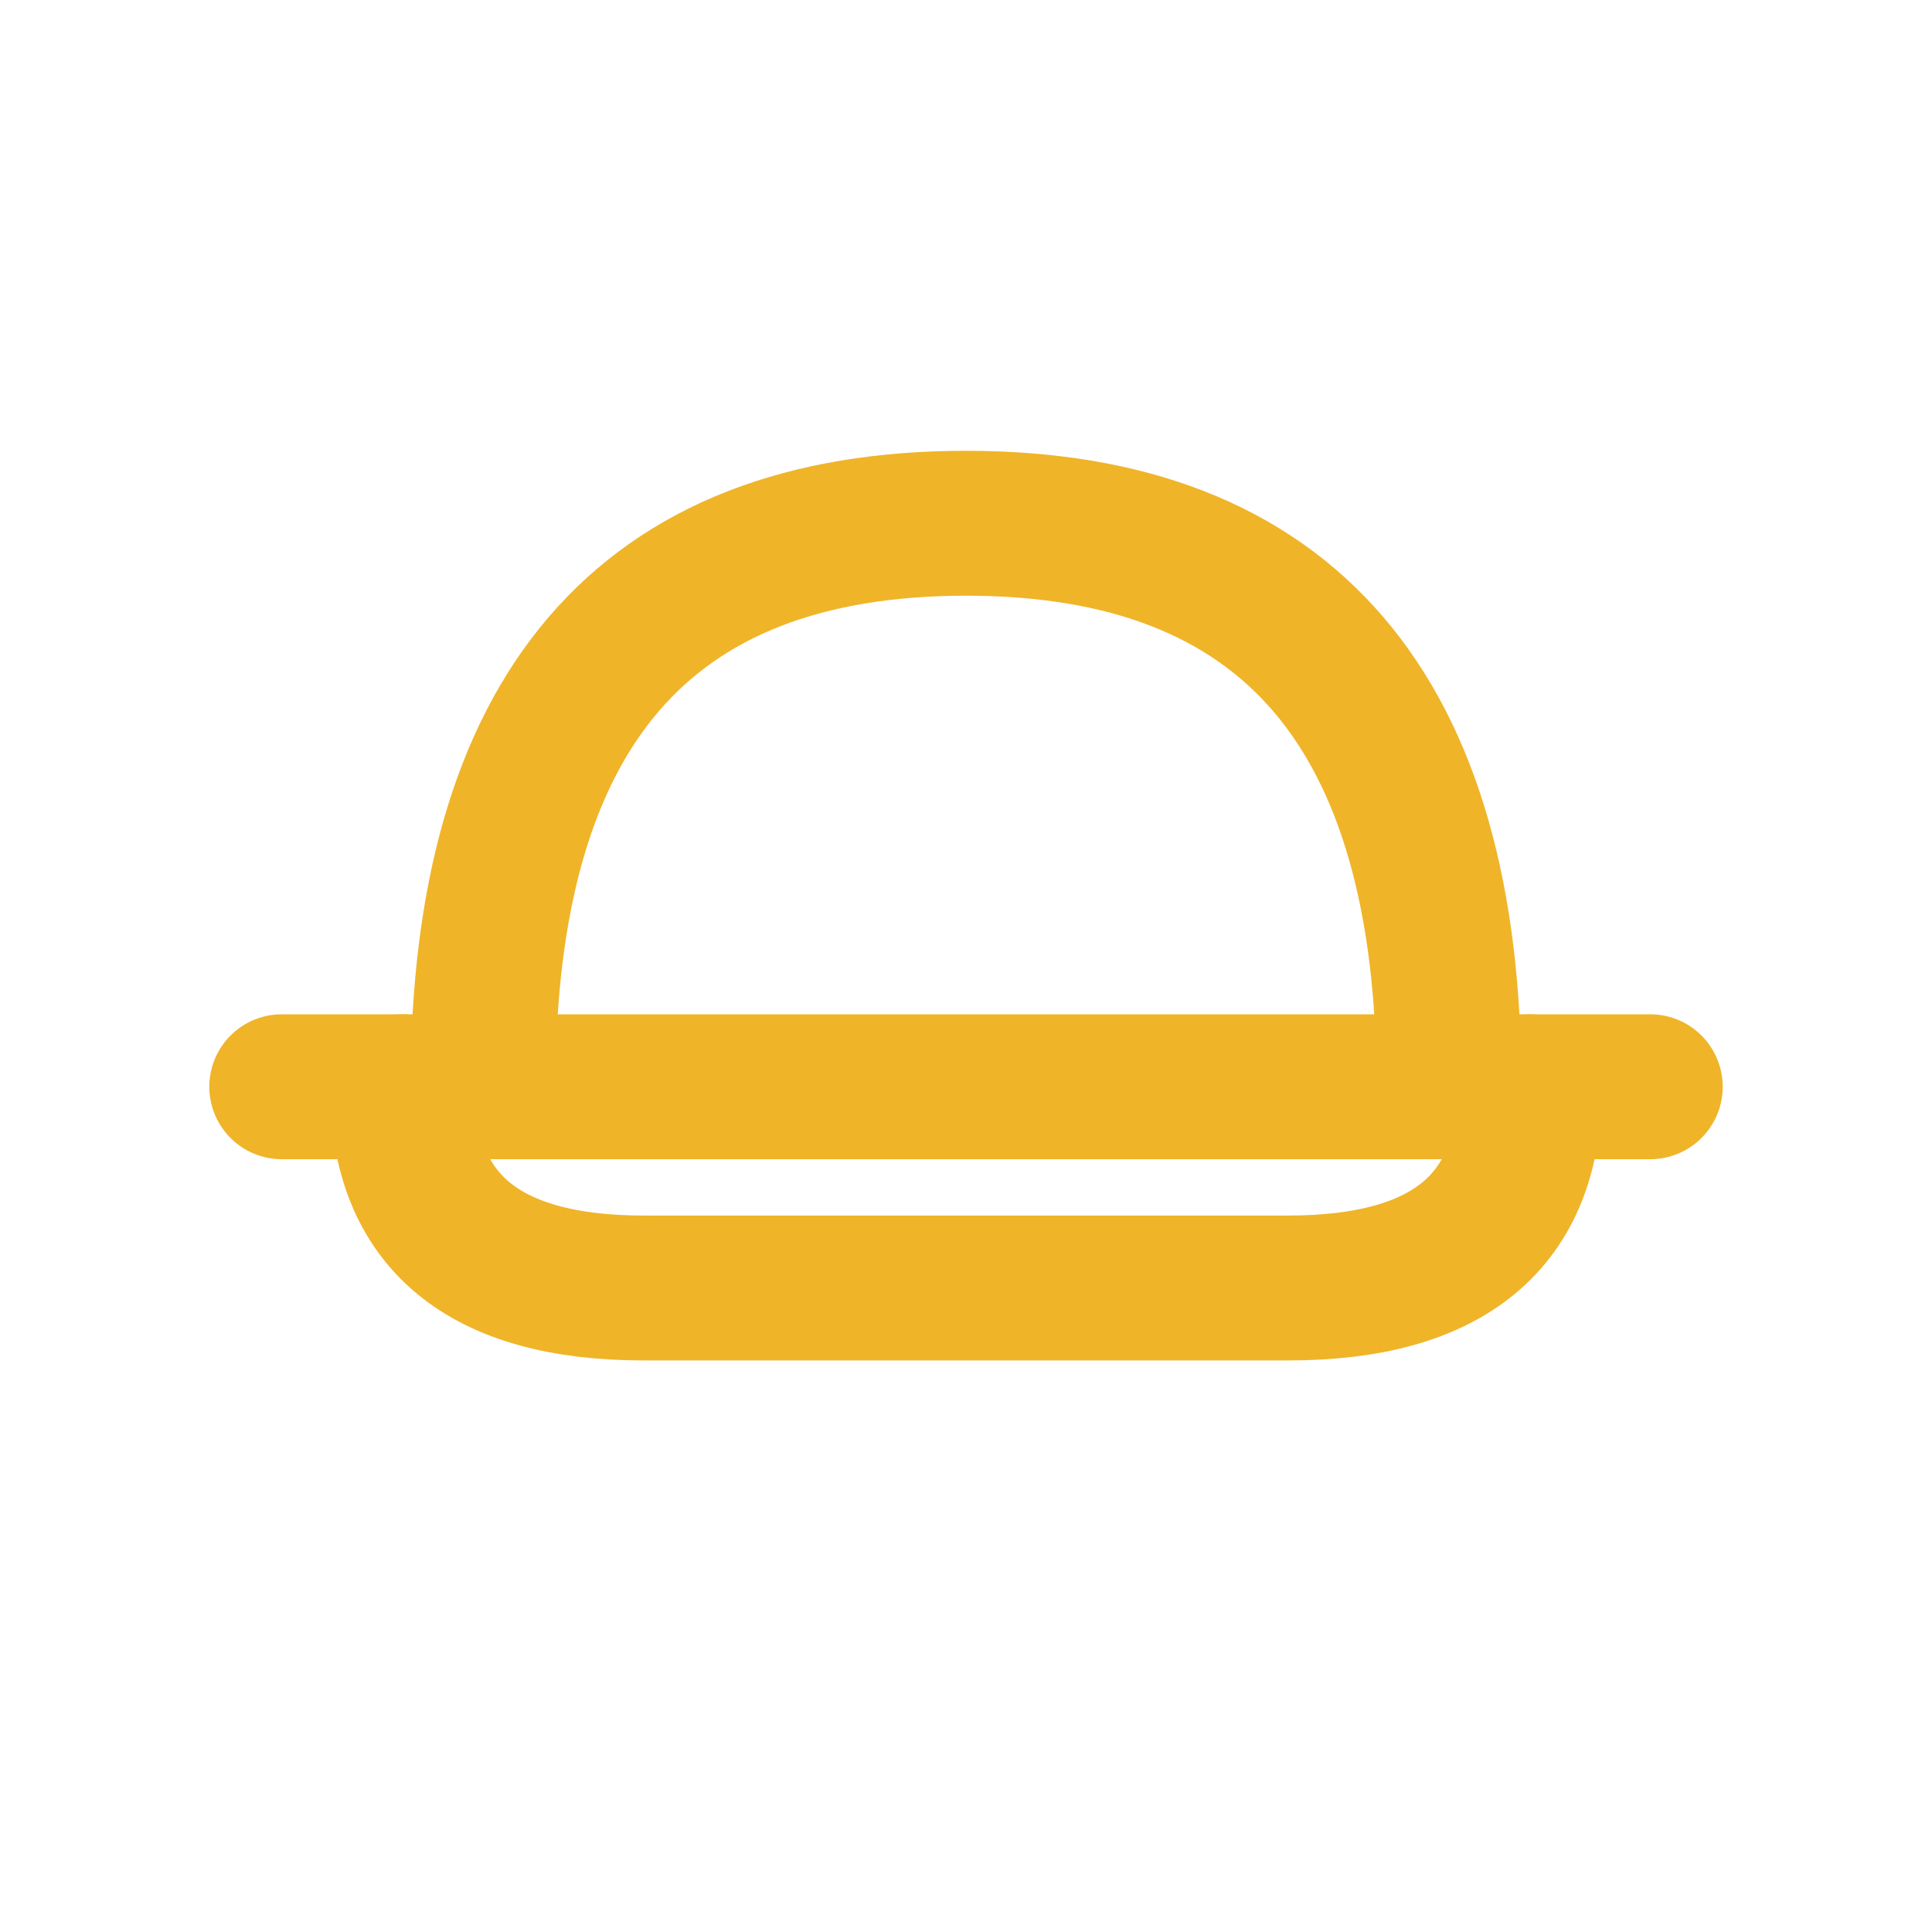
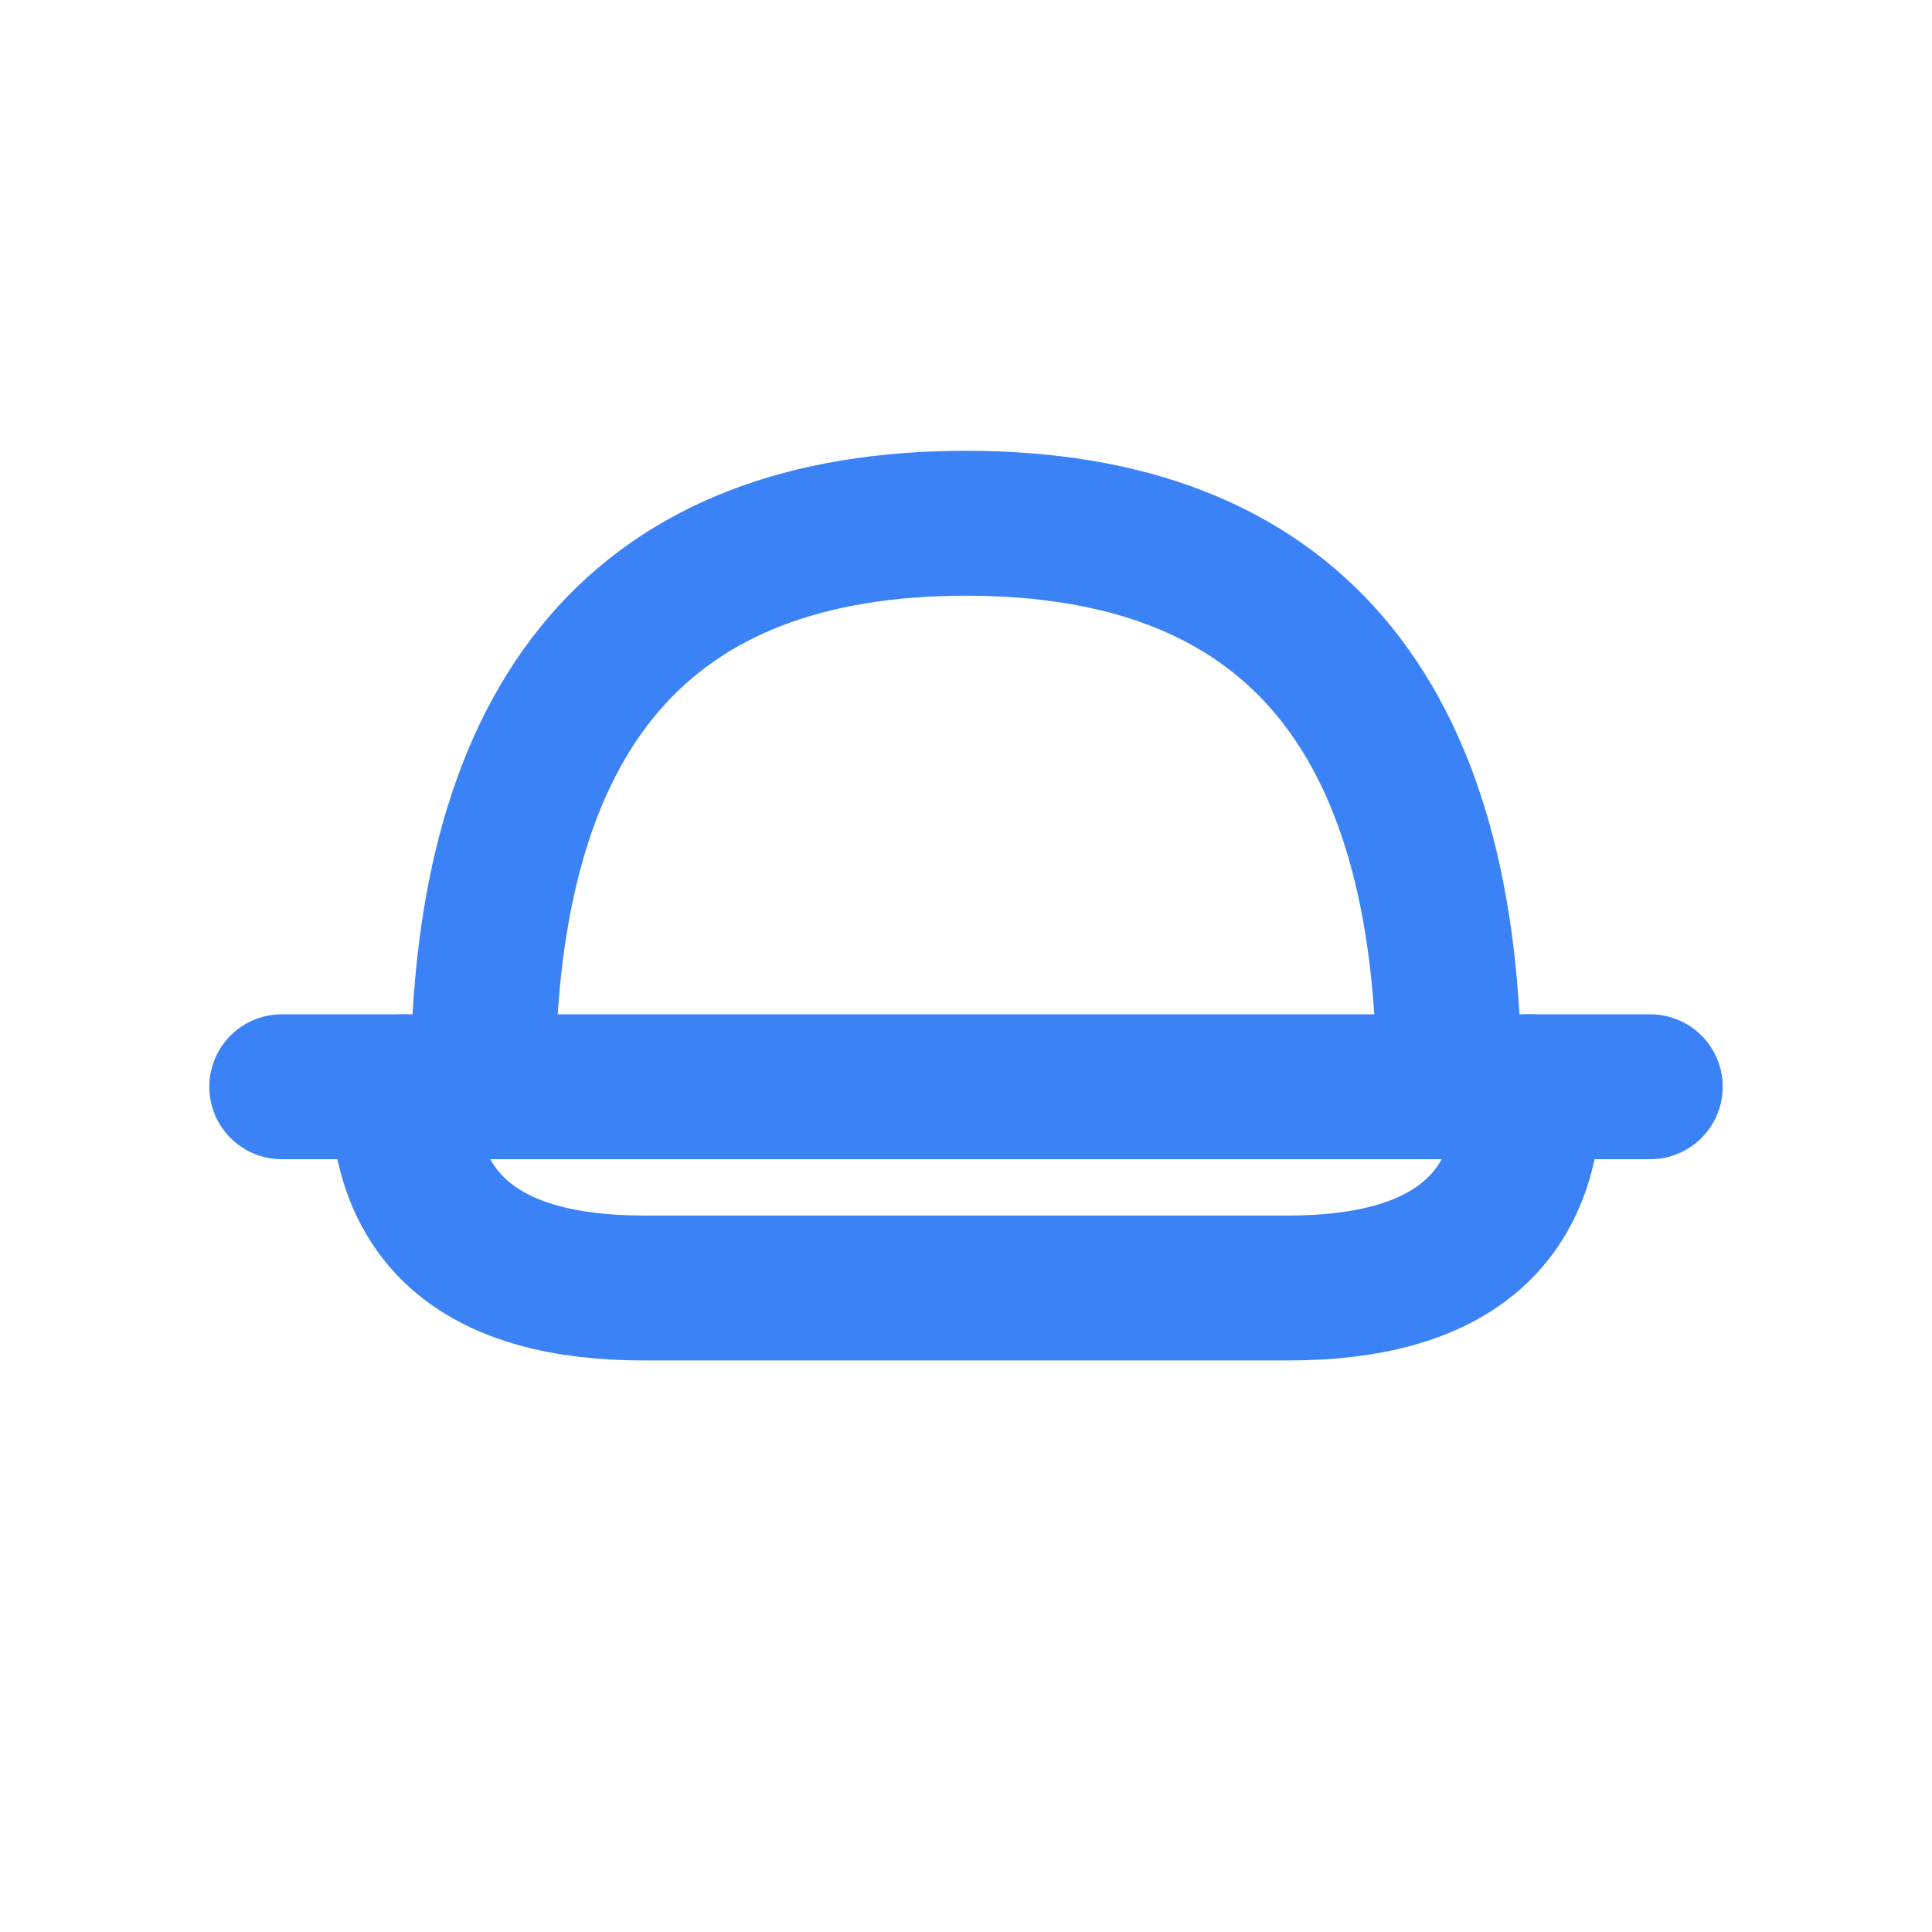
- <svg xmlns="http://www.w3.org/2000/svg" viewBox="0 0 24 24" fill="none" stroke="#f0b429" stroke-width="1.8" stroke-linecap="round" stroke-linejoin="round">
+ <svg xmlns="http://www.w3.org/2000/svg" viewBox="0 0 24 24" fill="none" stroke="#3b82f6" stroke-width="1.8" stroke-linecap="round" stroke-linejoin="round">
  <path d="M6 13.5 Q6 6.5 12 6.5 Q18 6.5 18 13.5" />
  <line x1="3.5" y1="13.5" x2="20.5" y2="13.5" />
  <path d="M5 13.5 Q5 16 8 16 L16 16 Q19 16 19 13.5" />
</svg>
